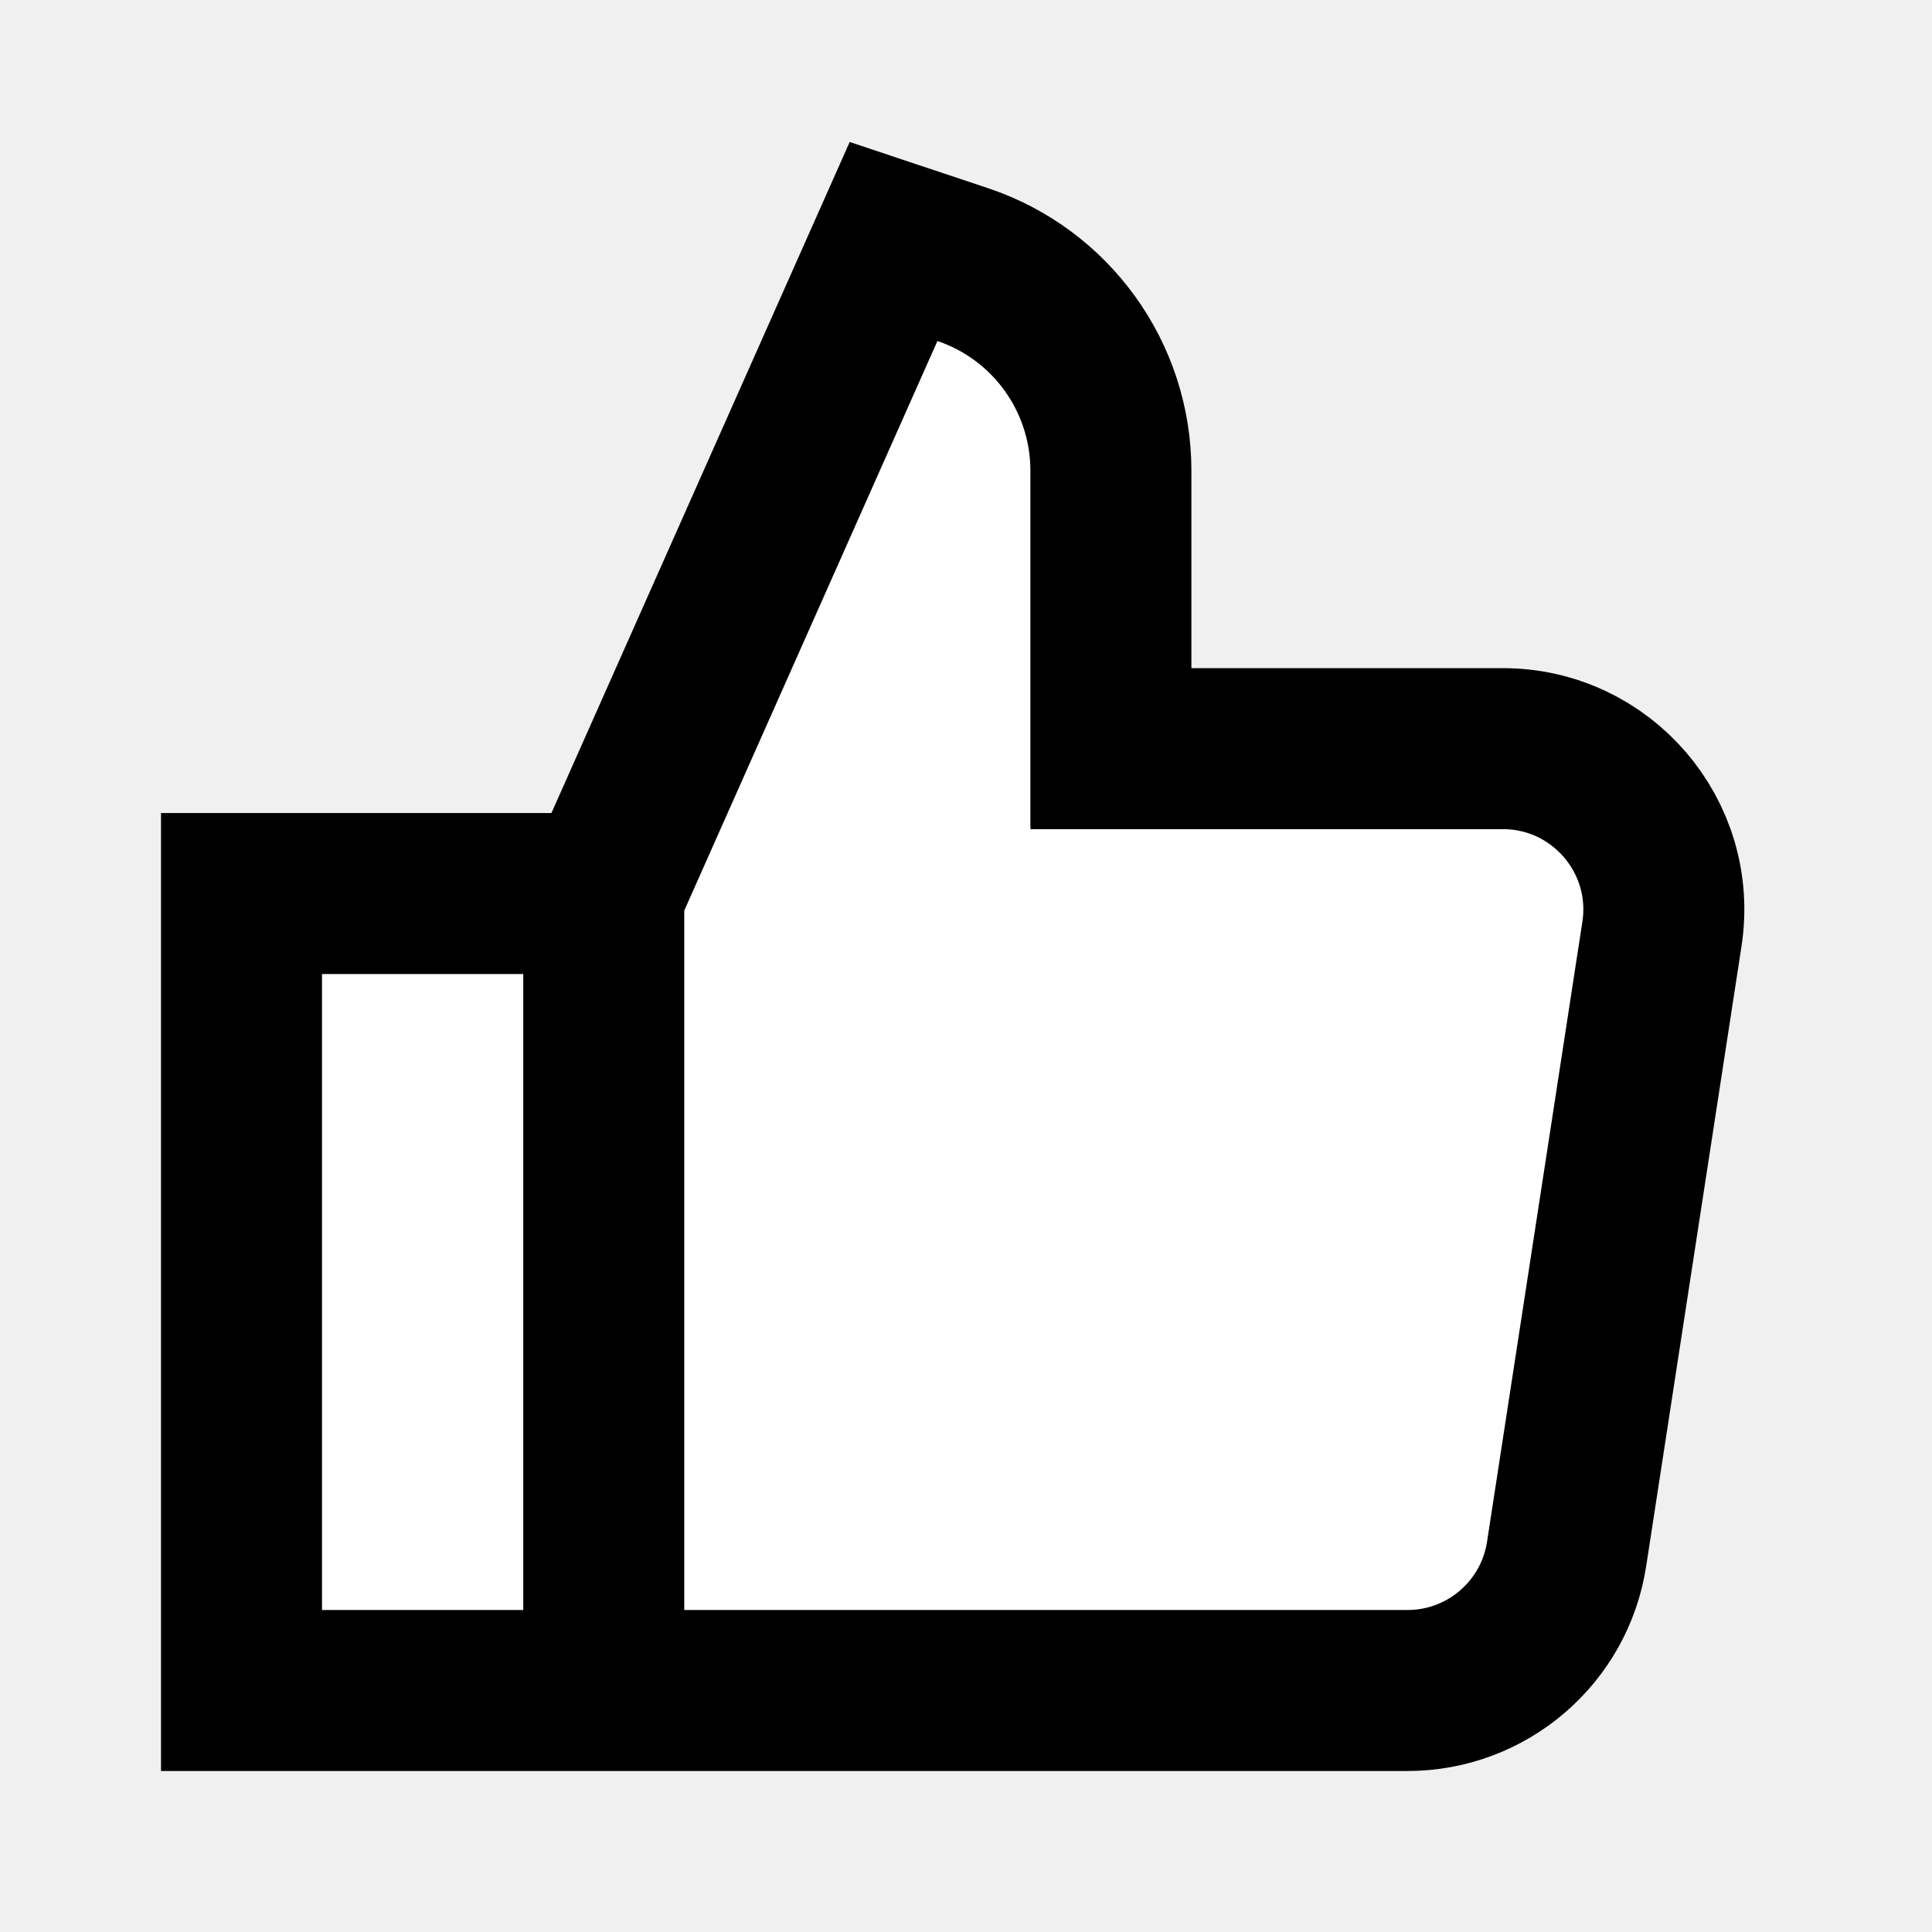
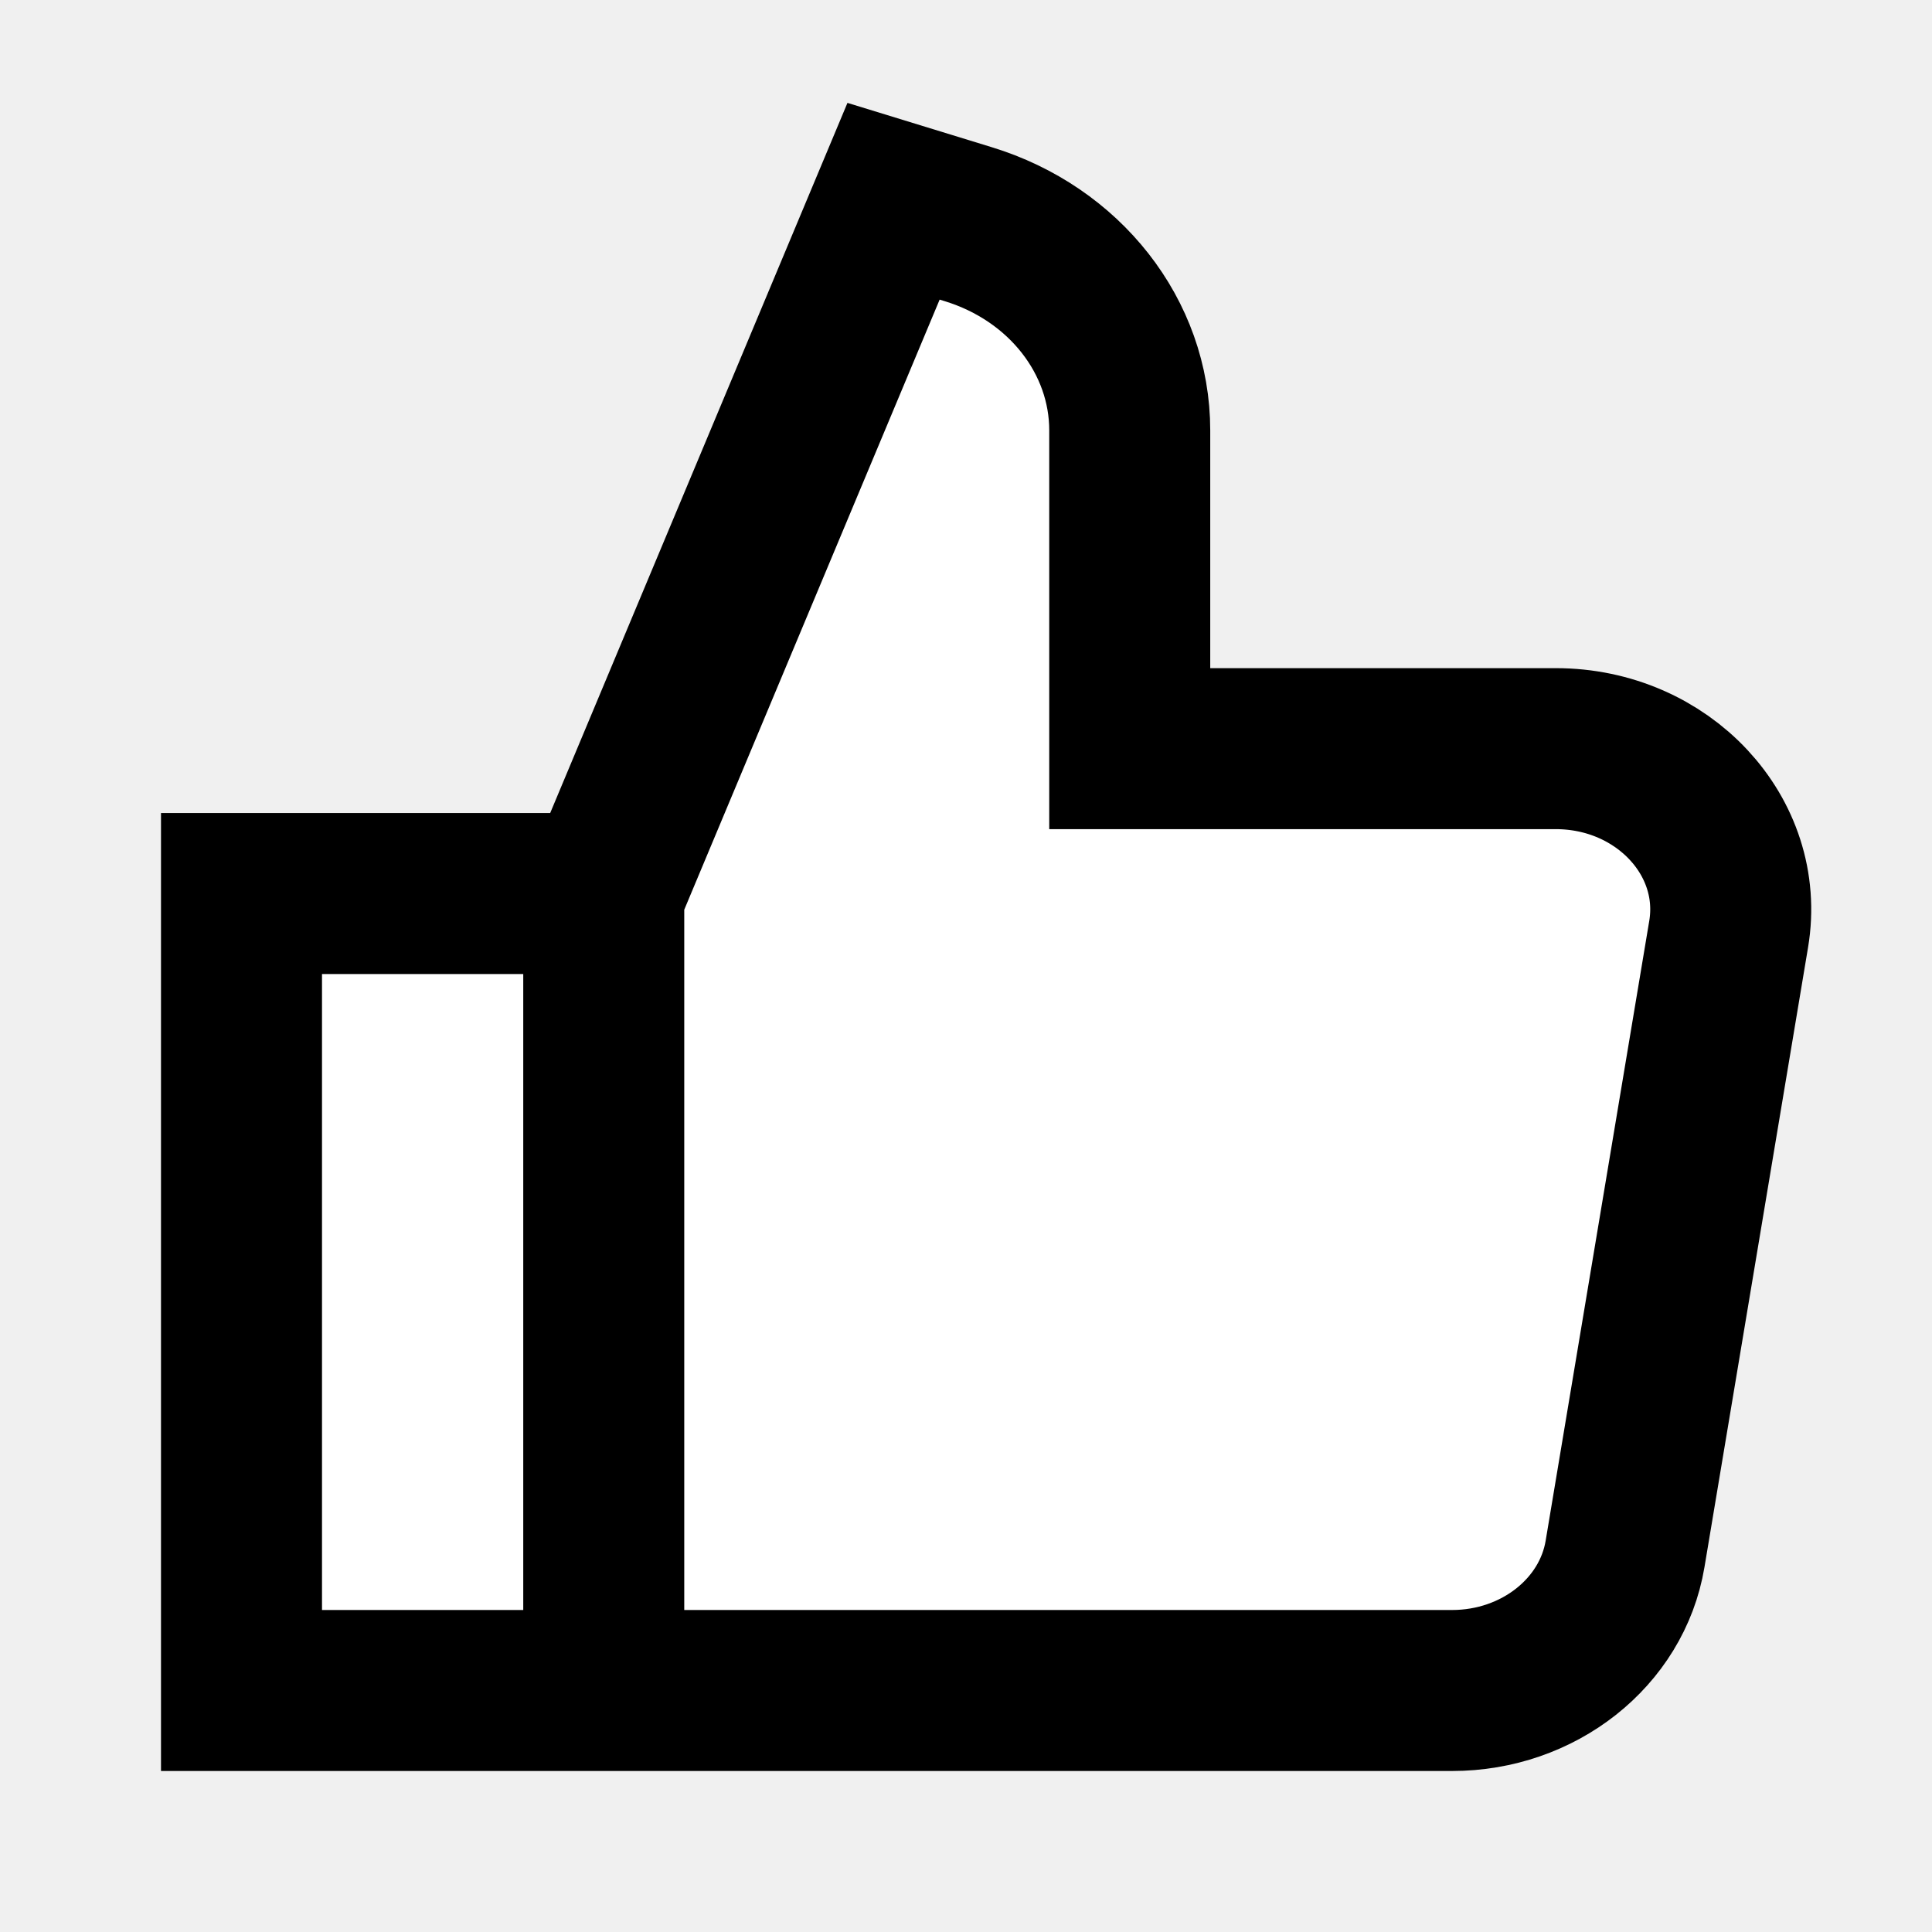
<svg xmlns="http://www.w3.org/2000/svg" width="24" height="24" viewBox="0 0 24 24" fill="none">
  <g id="thumb-up-2">
-     <path id="fill1" d="M7.5 11.1L11.1 3L11.954 3.285C13.056 3.652 13.8 4.684 13.8 5.846V9.3H18.669C19.895 9.3 20.832 10.393 20.645 11.604L19.461 19.304C19.311 20.28 18.471 21 17.484 21H7.5V11.1Z" fill="white" />
+     <path id="fill1" d="M7.5 11.1L11.1 2.5L12.028 2.785C13.226 3.152 14.034 4.184 14.034 5.346V9.3H19.326C20.658 9.3 21.677 10.393 21.474 11.604L20.187 19.304C20.024 20.28 19.111 21 18.038 21H7.5V11.1Z" fill="white" />
    <path id="fill2" d="M7.5 11.1V21H3V11.1H7.5Z" fill="white" />
-     <path id="stroke1" d="M7.5 11.1V21M7.5 11.1L11.1 3L11.954 3.285C13.056 3.652 13.8 4.684 13.8 5.846V9.3H18.669C19.895 9.3 20.832 10.393 20.645 11.604L19.461 19.304C19.311 20.28 18.471 21 17.484 21H7.5M7.5 11.1H3V21H7.5" stroke="black" stroke-width="2" stroke-linecap="square" />
+     <path id="stroke1" d="M7.5 11.1V21M7.5 11.1L11.1 2.5L12.028 2.785C13.226 3.152 14.034 4.184 14.034 5.346V9.3H19.326C20.658 9.3 21.677 10.393 21.474 11.604L20.187 19.304C20.024 20.28 19.111 21 18.038 21H7.5M7.5 11.1H3V21H7.5" stroke="black" stroke-width="2" stroke-linecap="square" />
  </g>
</svg>
